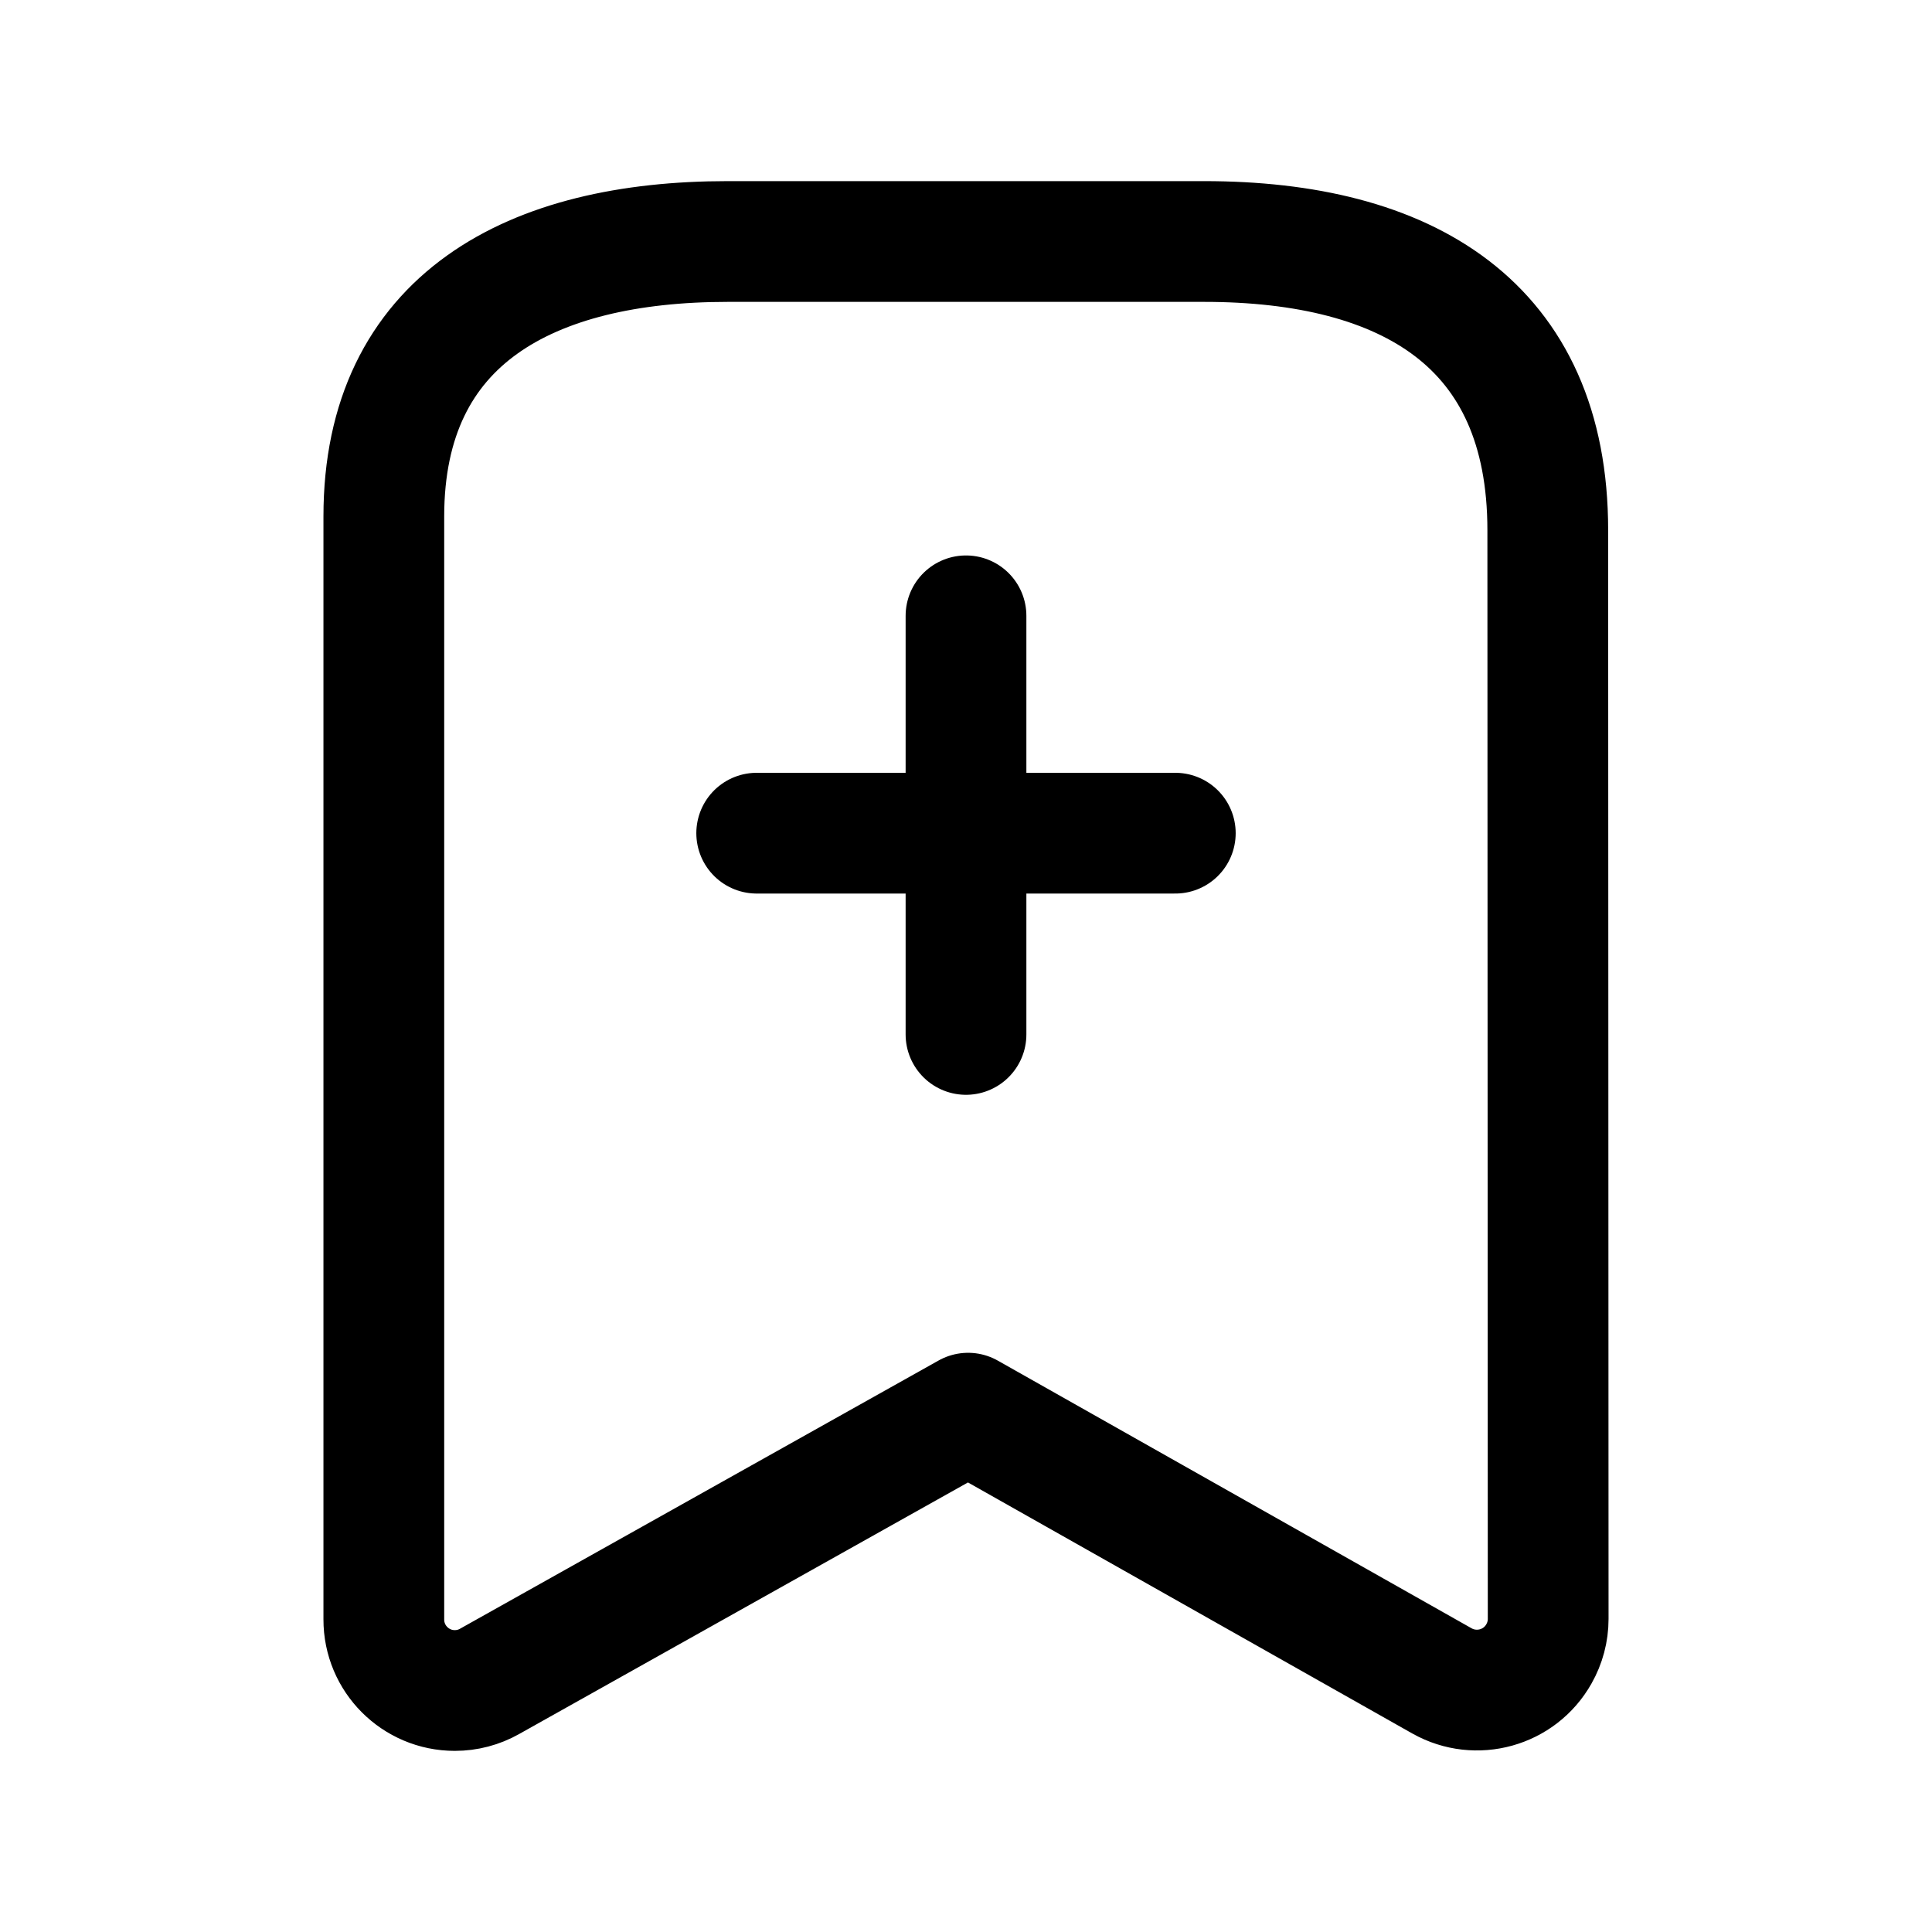
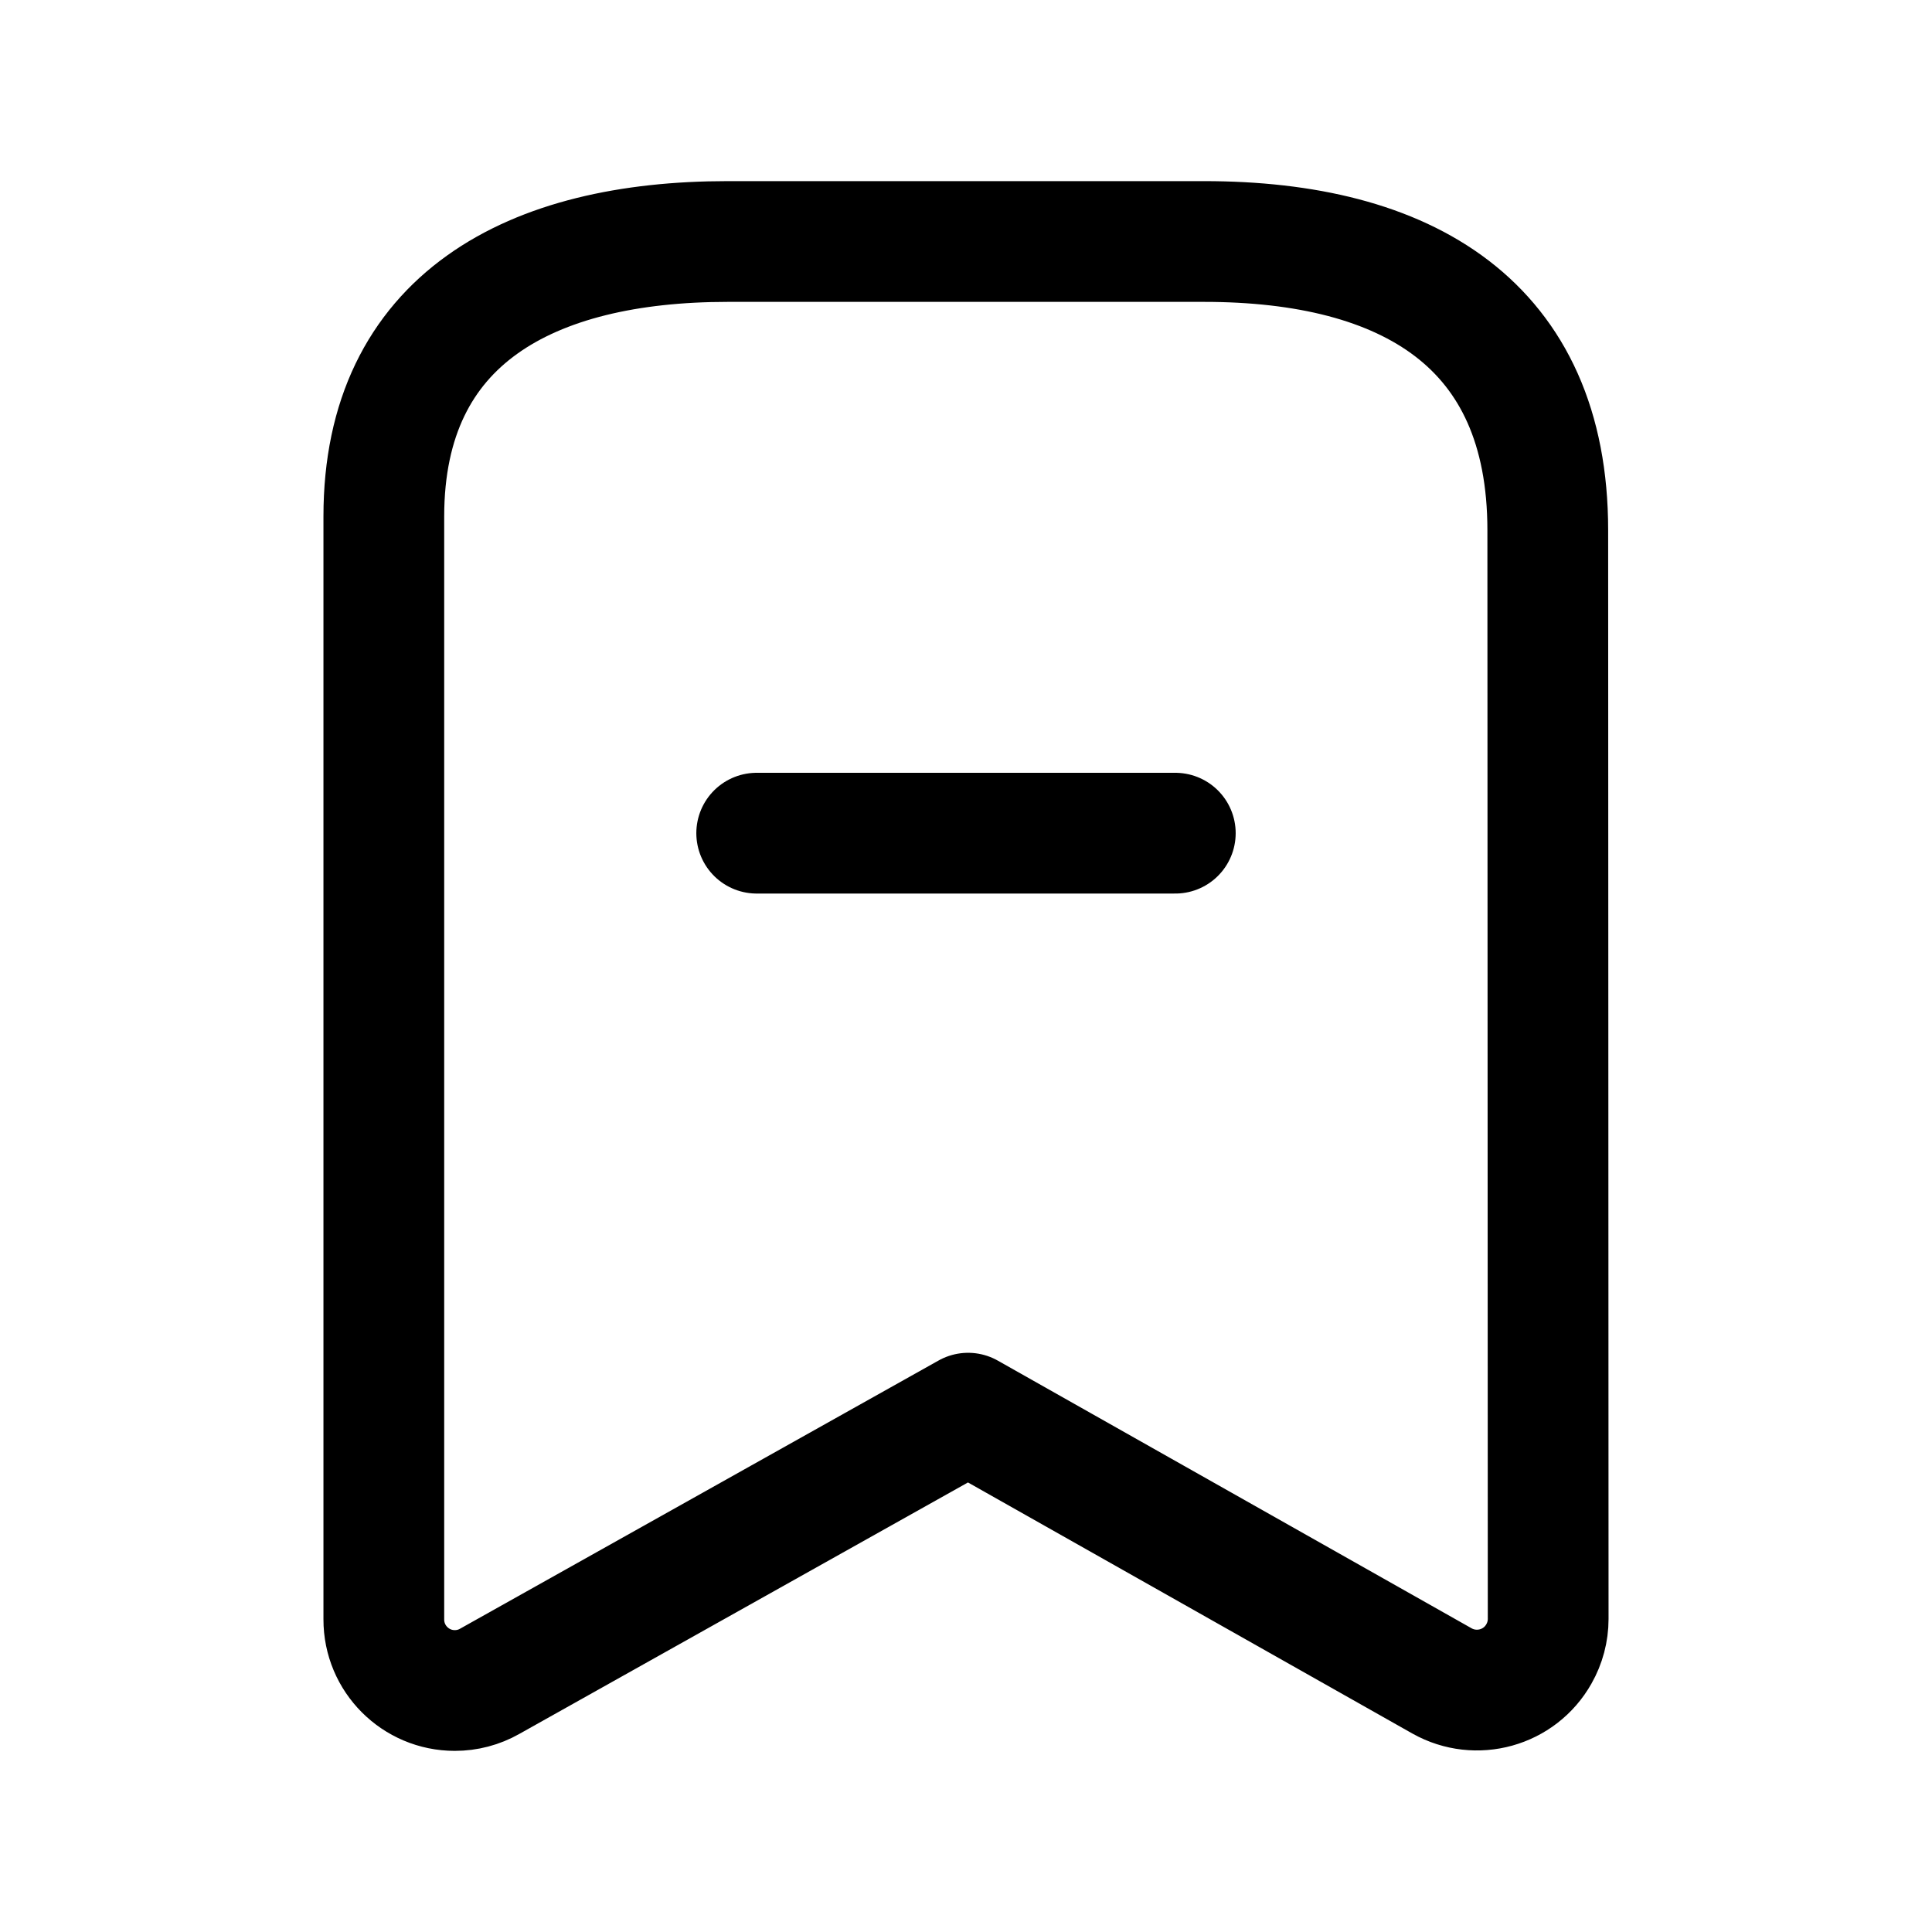
<svg xmlns="http://www.w3.org/2000/svg" version="1.1" x="0px" y="0px" viewBox="0 0 24 24" style="enable-background:new 0 0 24 24;" xml:space="preserve">
  <style type="text/css">
	.st0{fill:none;stroke:#000000;stroke-width:1.5;stroke-linecap:round;stroke-linejoin:round;}</style>
  <path class="st0" d="M14.957,3c2.52,0,4.27,1.024,4.27,3.586l0.005,13.525c0,0.153-0.04,0.302-0.115,0.434  c-0.239,0.425-0.778,0.575-1.204,0.336l-5.887-3.326l-5.943,3.331C5.951,20.961,5.802,21,5.65,21  c-0.488,0-0.883-0.396-0.882-0.883V6.415C4.768,3.956,6.598,3,9.04,3H14.957z" />
  <g>
-     <line class="st0" x1="12" y1="12.85" x2="12" y2="7.65" />
    <line class="st0" x1="9.4" y1="10.35" x2="14.6" y2="10.35" />
  </g>
</svg>
